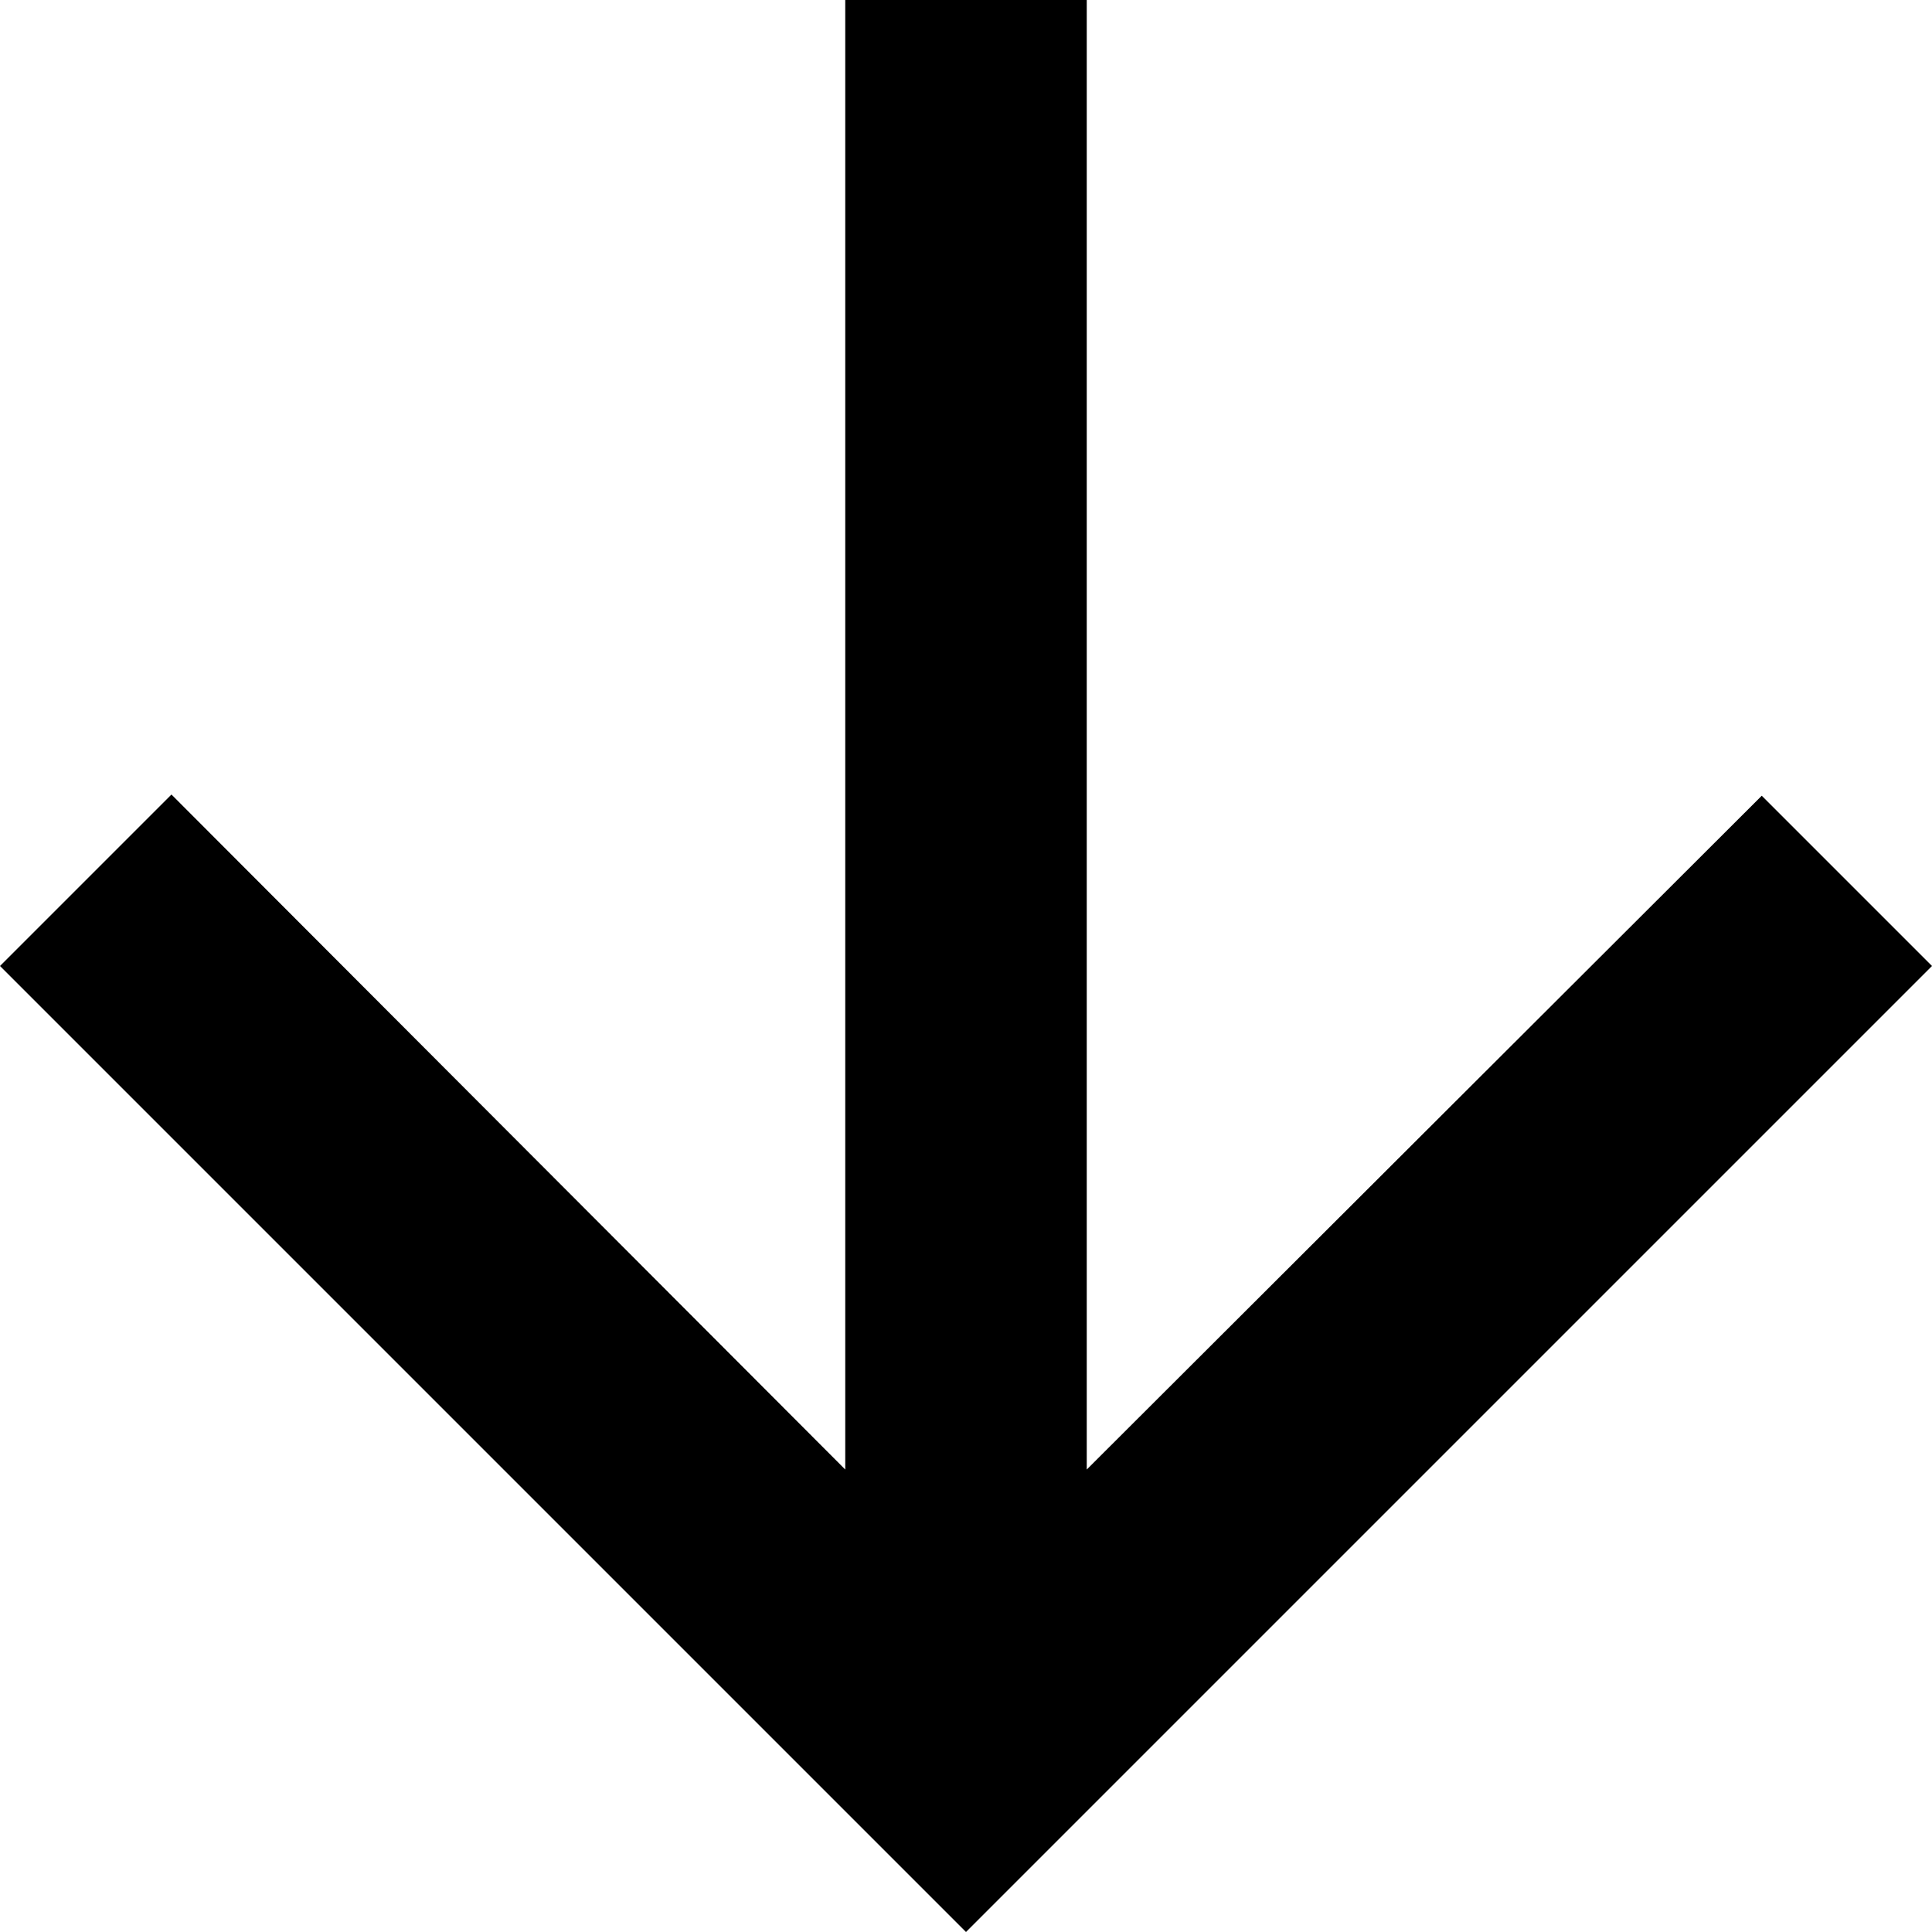
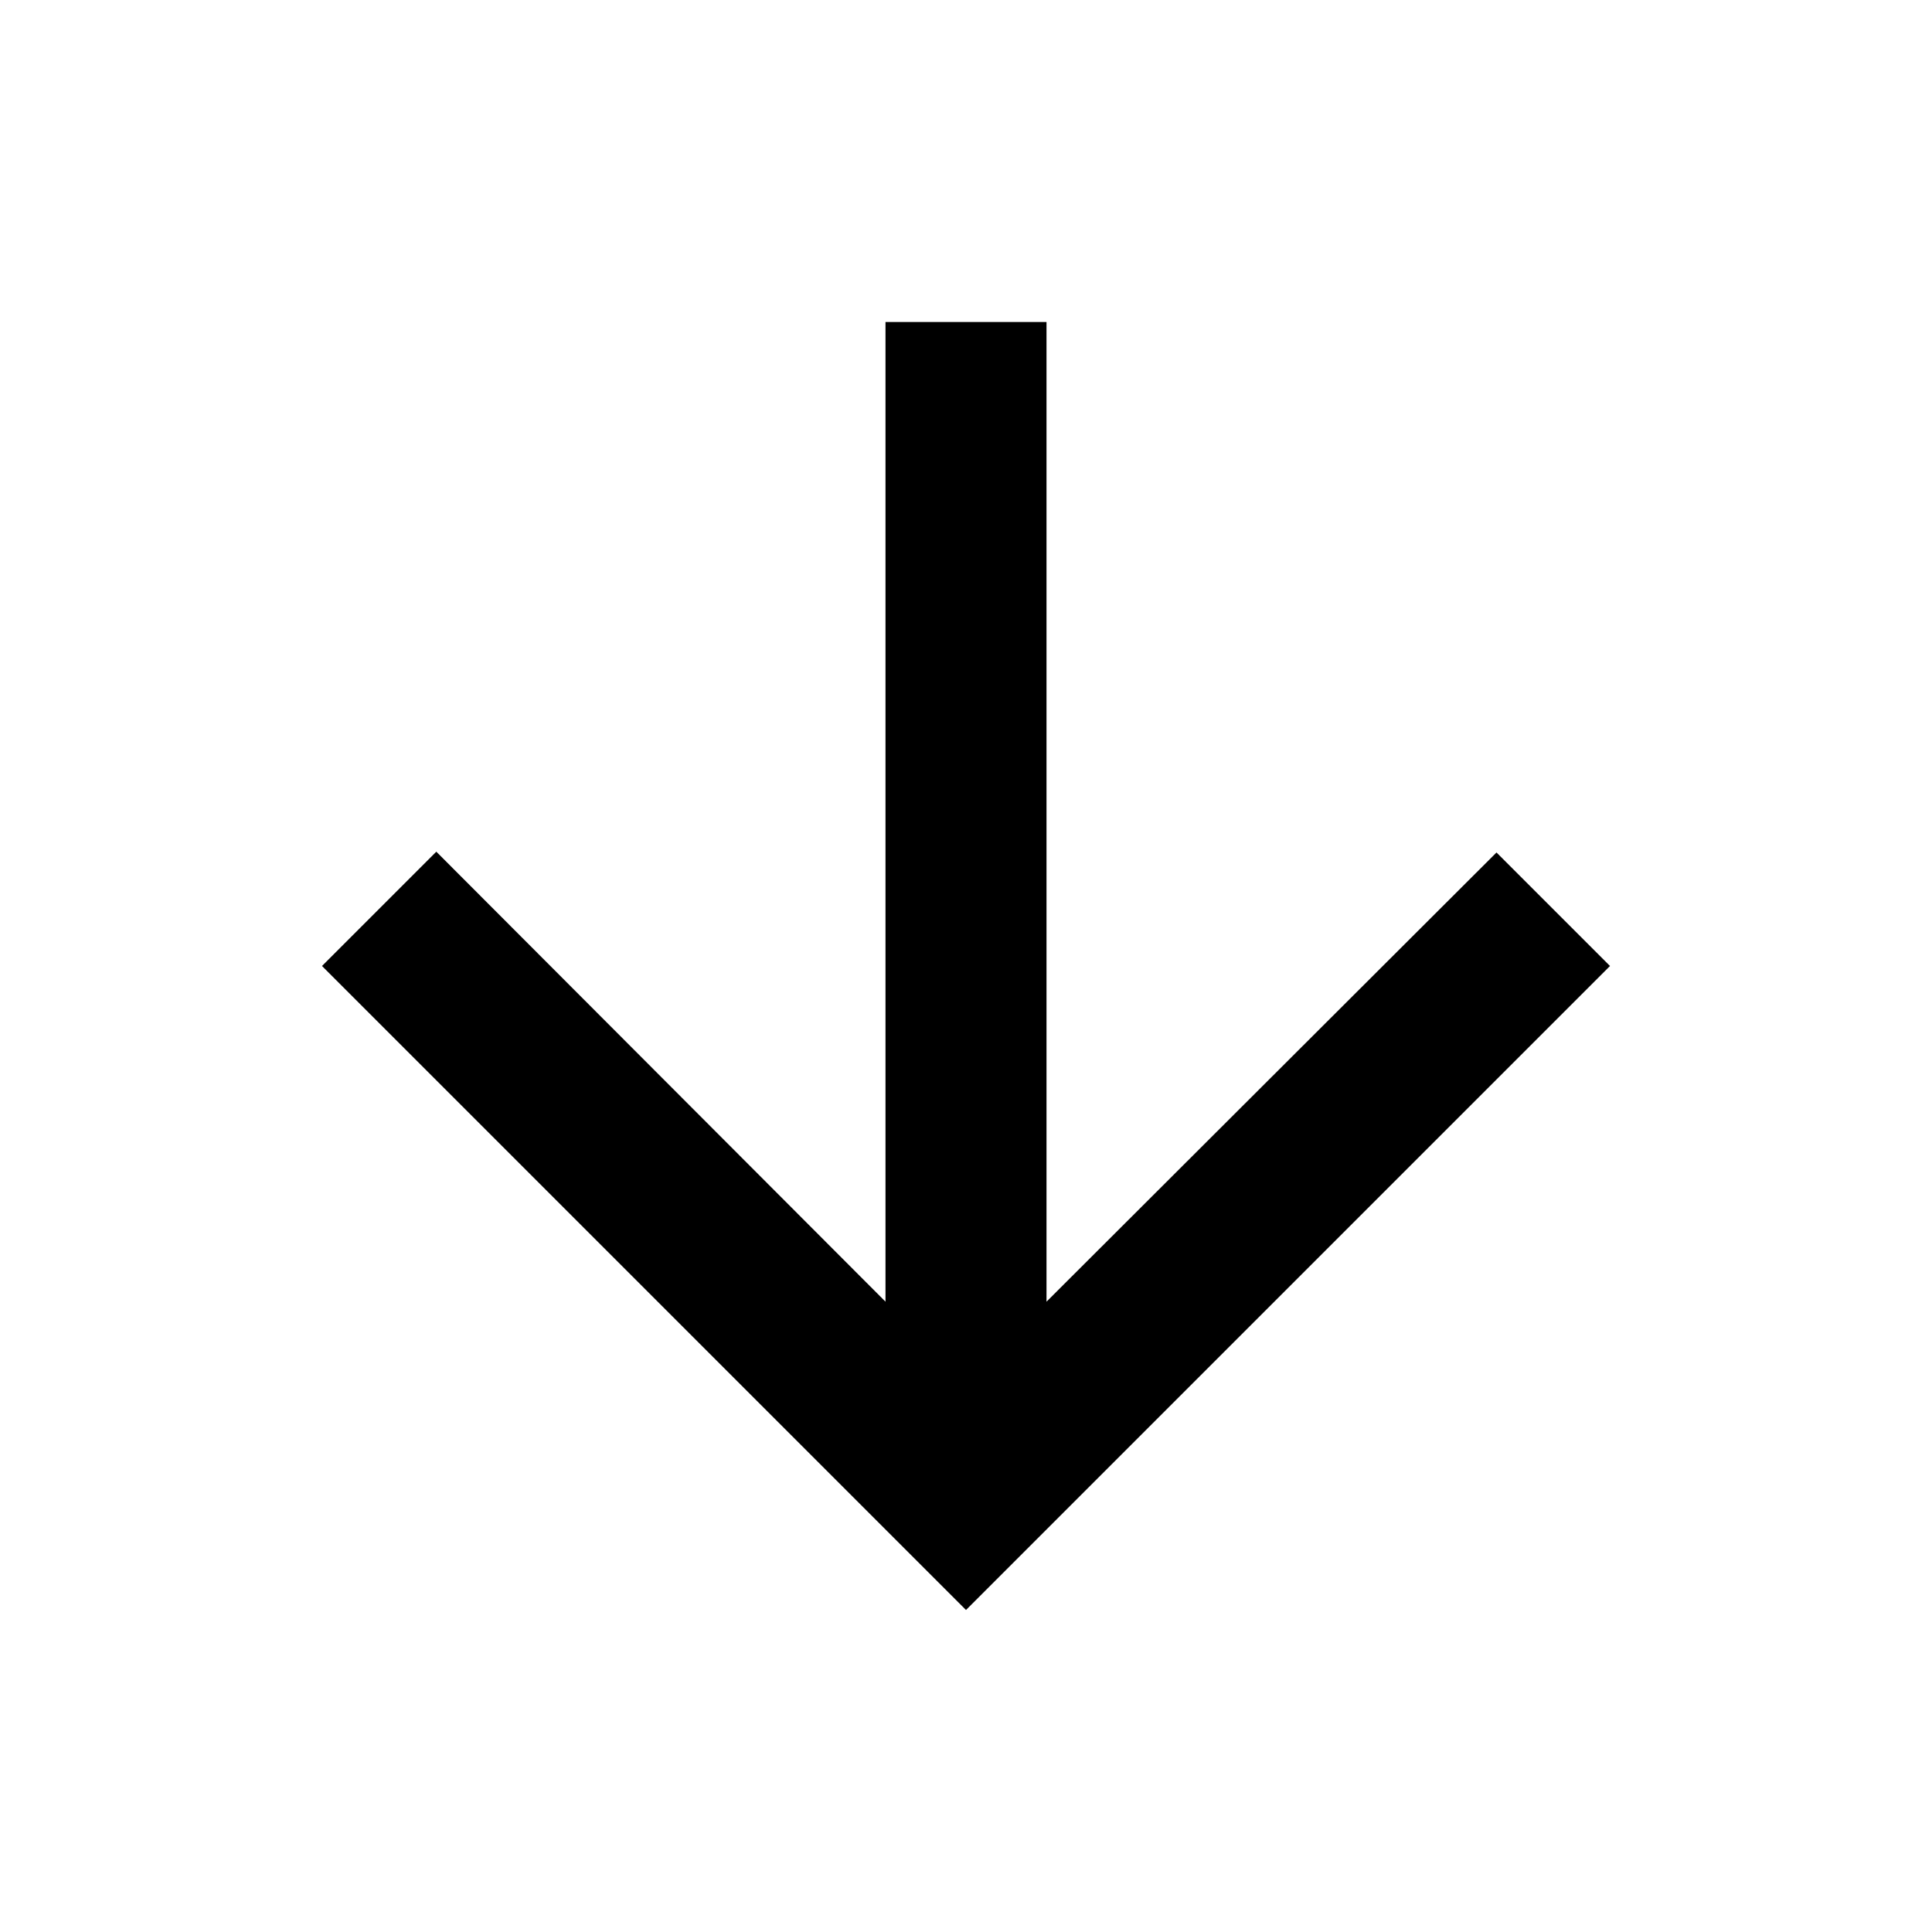
- <svg xmlns="http://www.w3.org/2000/svg" width="16" height="16" viewBox="0 0 16 16" fill="currentColor">
-   <path d="M16 8L14.59 6.59L9 12.17V0H7V12.17L1.42 6.58L0 8L8 16L16 8Z" fill="currentColor" />
+ <svg xmlns="http://www.w3.org/2000/svg" width="24" height="24" viewBox="0 0 24 24" fill="currentColor">
+   <path d="M20 12L18.59 10.59L13 16.17V4H11V16.17L5.42 10.58L4 12L12 20L20 12Z" fill="currentColor" />
</svg>
